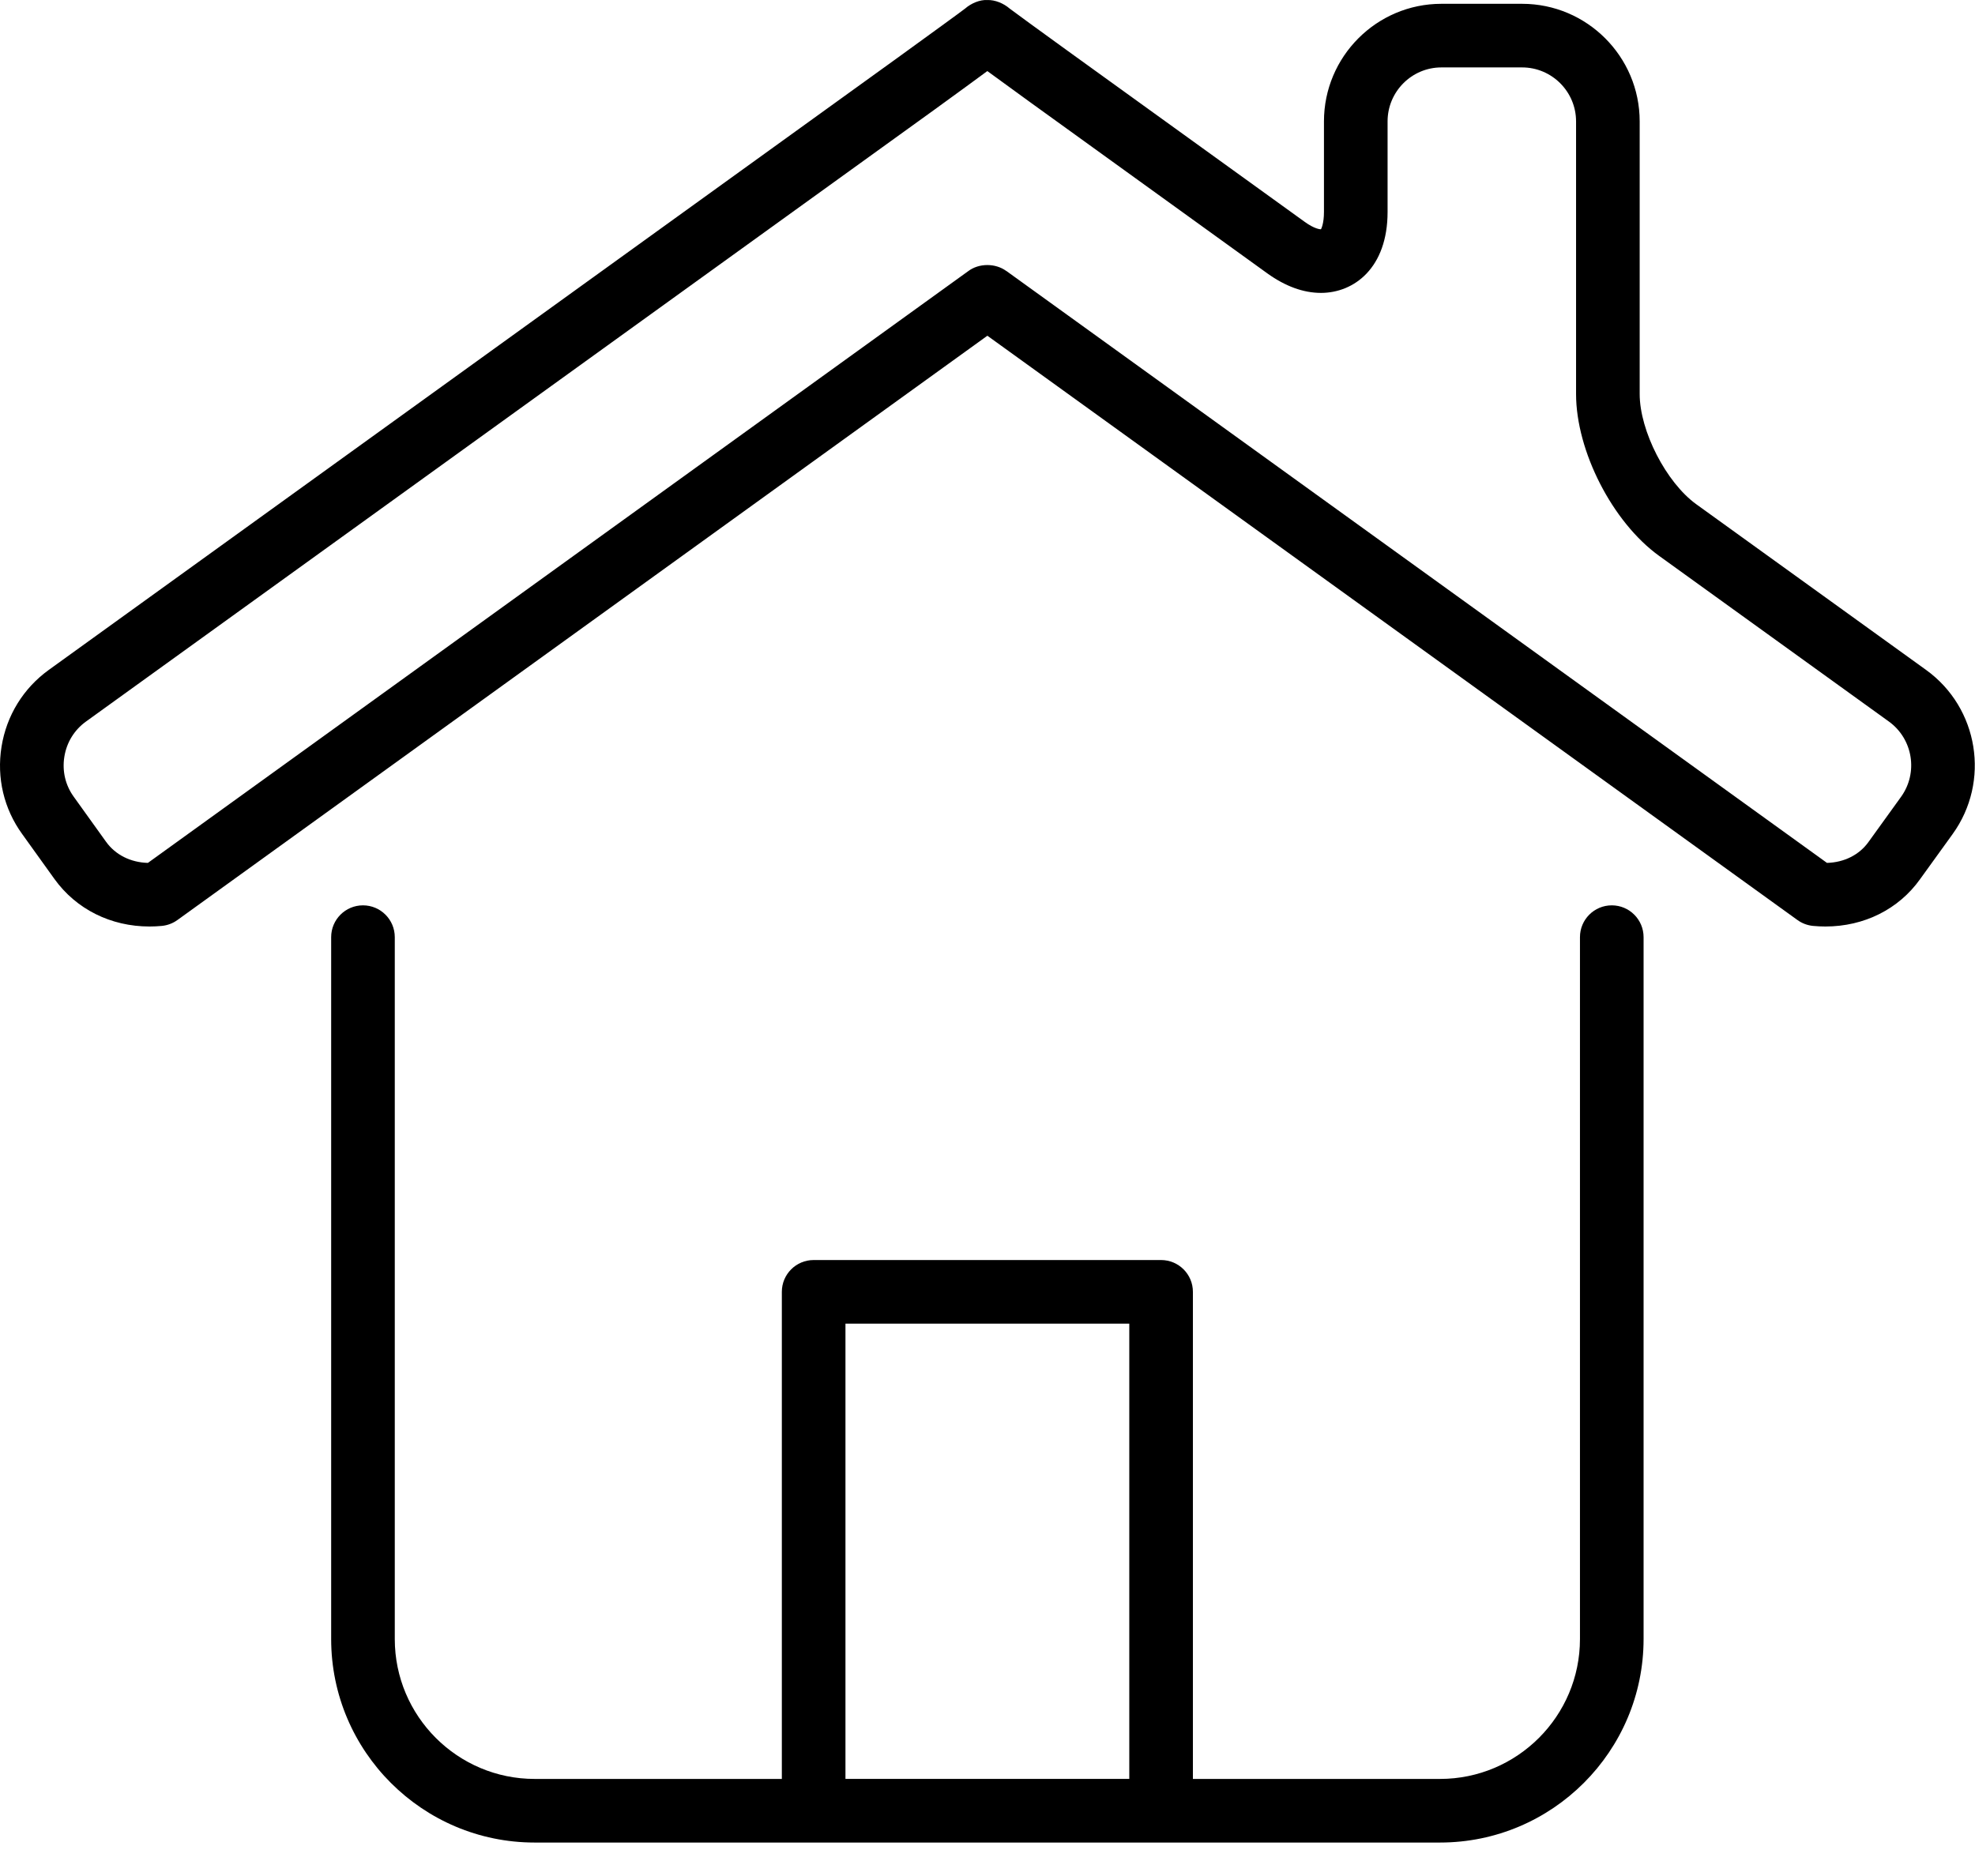
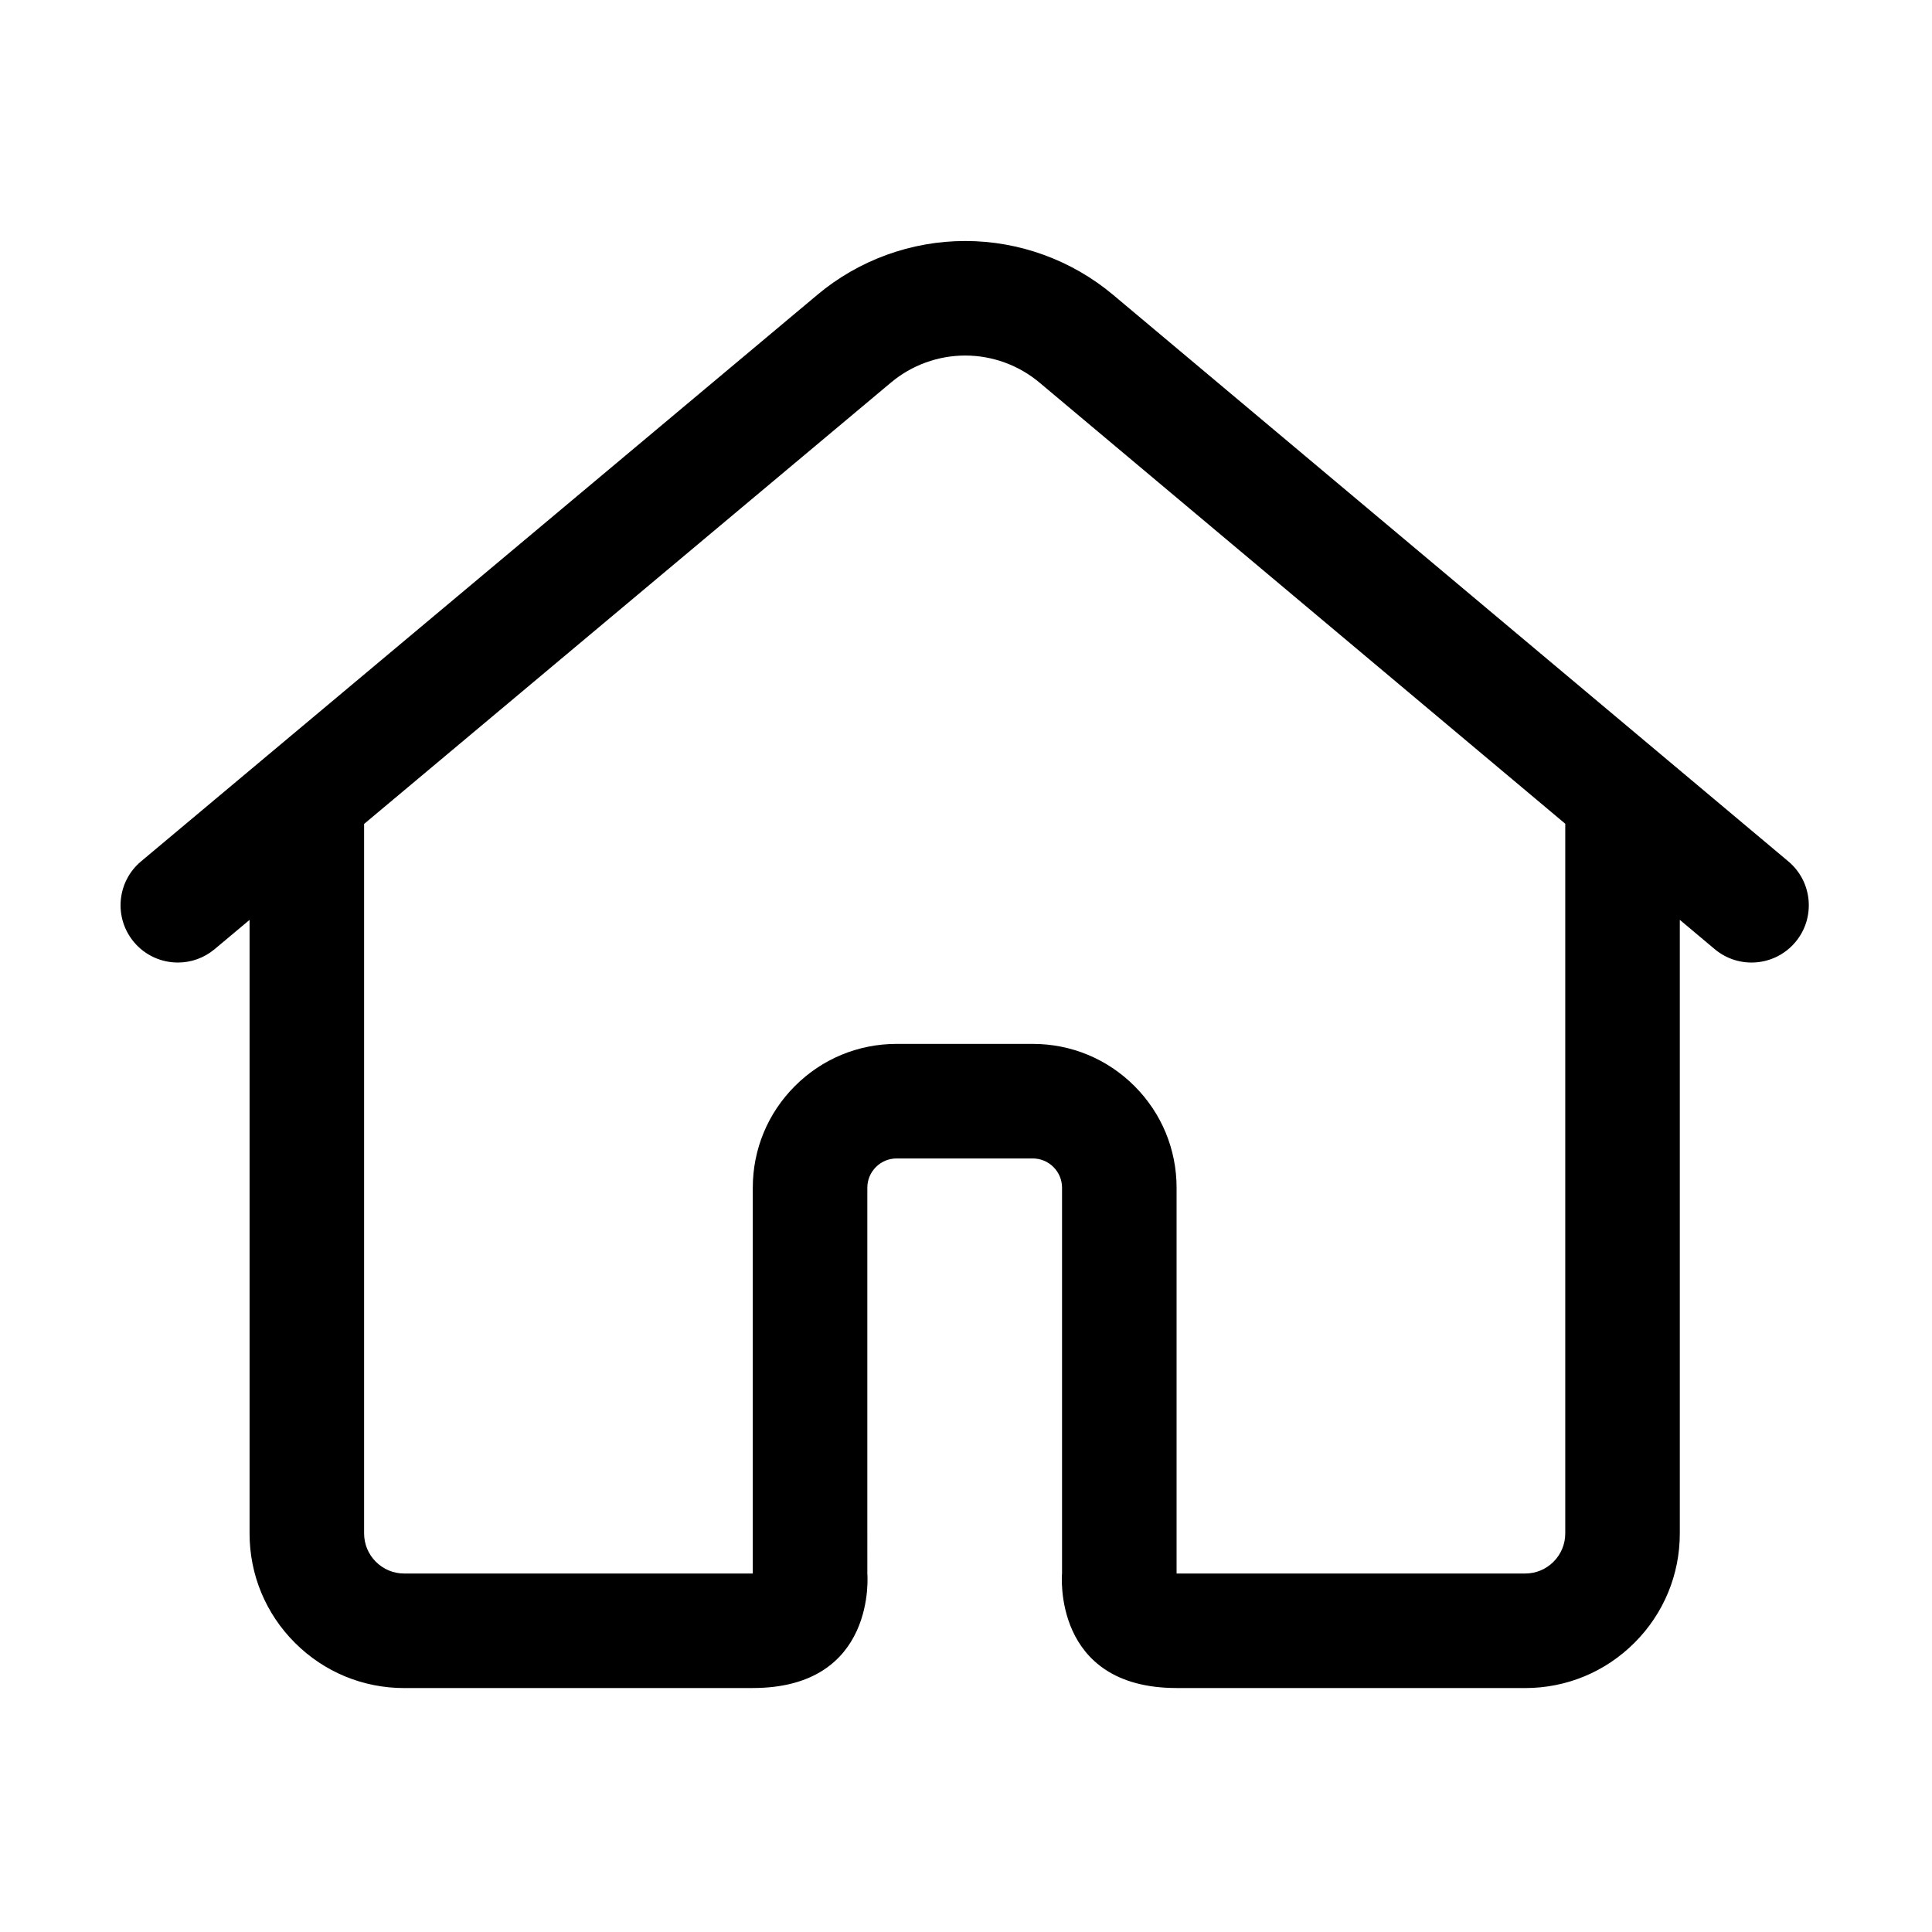
- <svg xmlns="http://www.w3.org/2000/svg" t="1728183716374" class="icon" viewBox="0 0 1078 1024" version="1.1" p-id="4423" width="269.5" height="256">
-   <path d="M879.742 494.222C870.158 494.222 862.38 502 862.38 511.584L862.38 894.737C862.38 936.847 828.118 971.109 786.008 971.109L651.114 971.109 651.114 705.209C651.114 695.625 643.336 687.847 633.752 687.847L444.108 687.847C434.524 687.847 426.746 695.625 426.746 705.209L426.746 971.109 291.805 971.109C249.719 971.109 215.48 936.847 215.48 894.737L215.48 511.584C215.48 502 207.702 494.222 198.118 494.222 188.534 494.222 180.755 502 180.755 511.584L180.755 894.737C180.755 955.992 230.574 1005.834 291.805 1005.834L786.008 1005.834C847.263 1005.834 897.105 955.992 897.105 894.737L897.105 511.584C897.105 502 889.326 494.222 879.742 494.222L879.742 494.222ZM461.471 722.572 616.389 722.572 616.389 971.086 461.471 971.086 461.471 722.572ZM1051.306 365.717 925.81 275.224C909.397 263.325 894.975 235.221 894.975 215.081L894.975 66.273C894.975 30.877 866.176 2.079 830.803 2.079L786.749 2.079C751.399 2.079 722.647 30.877 722.647 66.273L722.647 115.721C722.647 122.065 721.166 124.935 721.004 125.167 720.471 125.167 717.485 124.981 712.114 121.092L582.336 27.451C566.594 16.038 553.885 6.825 551.153 4.718 547.796 1.824 543.19-0.12 538.907 0.018 534.856-0.213 530.133 1.755 526.776 4.672 523.79 6.987 508.071 18.376 489.551 31.803L26.601 365.717C12.711 375.764 3.566 390.626 0.835 407.618-1.897 424.587 2.131 441.556 12.109 455.307L29.726 479.846C41.578 496.328 60.492 505.773 81.605 505.773L81.628 505.773C83.85 505.773 86.096 505.658 88.341 505.449 91.397 505.148 94.314 504.06 96.814 502.255L538.93 183.273 981.115 502.255C983.616 504.06 986.533 505.148 989.588 505.449 991.834 505.658 994.079 505.773 996.325 505.773 1017.507 505.773 1036.397 496.305 1048.065 479.869L1065.775 455.33C1086.494 426.601 1079.989 386.413 1051.306 365.717L1051.306 365.717ZM1037.624 435.004 1019.845 459.659C1014.845 466.65 1006.627 470.794 997.205 471.049L549.232 147.877 549.209 147.9C543.398 143.663 534.37 143.501 528.351 148.108L80.725 471.049C71.28 470.794 63.015 466.65 57.922 459.566L40.282 434.981C35.698 428.684 33.87 420.929 35.12 413.128 36.37 405.303 40.56 398.474 46.926 393.89L509.923 59.953C523.559 50.045 532.68 43.424 538.907 38.794 544.185 42.684 551.57 48.008 561.941 55.555L691.812 149.289C701.604 156.303 711.42 159.891 721.004 159.891 739.107 159.891 757.372 146.233 757.372 115.721L757.372 66.273C757.372 50.022 770.544 36.804 786.749 36.804L830.803 36.804C847.032 36.804 860.25 50.022 860.25 66.273L860.25 215.081C860.25 246.24 880.113 285.016 905.485 303.374L1031.003 393.89C1044.153 403.382 1047.116 421.832 1037.624 435.004L1037.624 435.004Z" fill="#000000" p-id="4424" />
+ <svg xmlns="http://www.w3.org/2000/svg" t="1728401397750" class="icon" viewBox="0 0 1024 1024" version="1.1" p-id="18219" width="256" height="256">
+   <path d="M459.704 833.997" fill="#000000" p-id="18220" />
+   <path d="M947.859 456.556 589.953 156.259c-21.906-18.381-49.721-28.515-78.324-28.525l-0.044 0c-28.585 0-56.395 10.11-78.305 28.467l-358.517 300.34c-12.853 10.767-14.544 29.912-3.777 42.765 6.008 7.165 14.617 10.859 23.288 10.859 6.876 0 13.793-2.323 19.478-7.082l18.521-15.519 0 325.161c0 21.899 8.527 42.489 24.012 57.973 15.485 15.483 36.072 24.011 57.974 24.011l184.666 0 0-0.019c66.174 0 60.78-60.693 60.78-60.693L459.704 629.536c0-4.147 1.617-8.048 4.553-10.983 2.931-2.935 6.834-4.548 10.985-4.548l72.125 0c4.151 0 8.047 1.613 10.984 4.548 2.935 2.935 4.552 6.837 4.552 10.983l0 204.461-0.01 0c0 0-5.394 60.693 60.78 60.693l0 0.019 184.678 0c21.896 0 42.485-8.528 57.969-24.011 15.489-15.486 24.016-36.075 24.016-57.973L890.336 487.54l18.501 15.528c12.845 10.772 31.994 9.101 42.77-3.746C962.379 486.478 960.703 467.334 947.859 456.556zM829.619 812.724c0 5.681-2.21 11.026-6.227 15.044-4.018 4.018-9.357 6.229-15.041 6.229L623.615 833.997 623.615 629.536c0-20.365-7.932-39.514-22.331-53.914-14.401-14.402-33.551-22.335-53.916-22.335l-72.125 0c-20.37 0-39.521 7.933-53.918 22.335-14.398 14.399-22.331 33.548-22.331 53.914l0 204.461L214.257 833.997c-5.683 0-11.023-2.211-15.041-6.229-4.023-4.018-6.233-9.362-6.233-15.041l0-376.024 279.279-233.967c11.004-9.217 24.967-14.293 39.322-14.293l0.02 0c14.359 0.005 28.328 5.094 39.327 14.321l278.688 233.837L829.619 812.724z" fill="#000000" p-id="18221" />
</svg>
